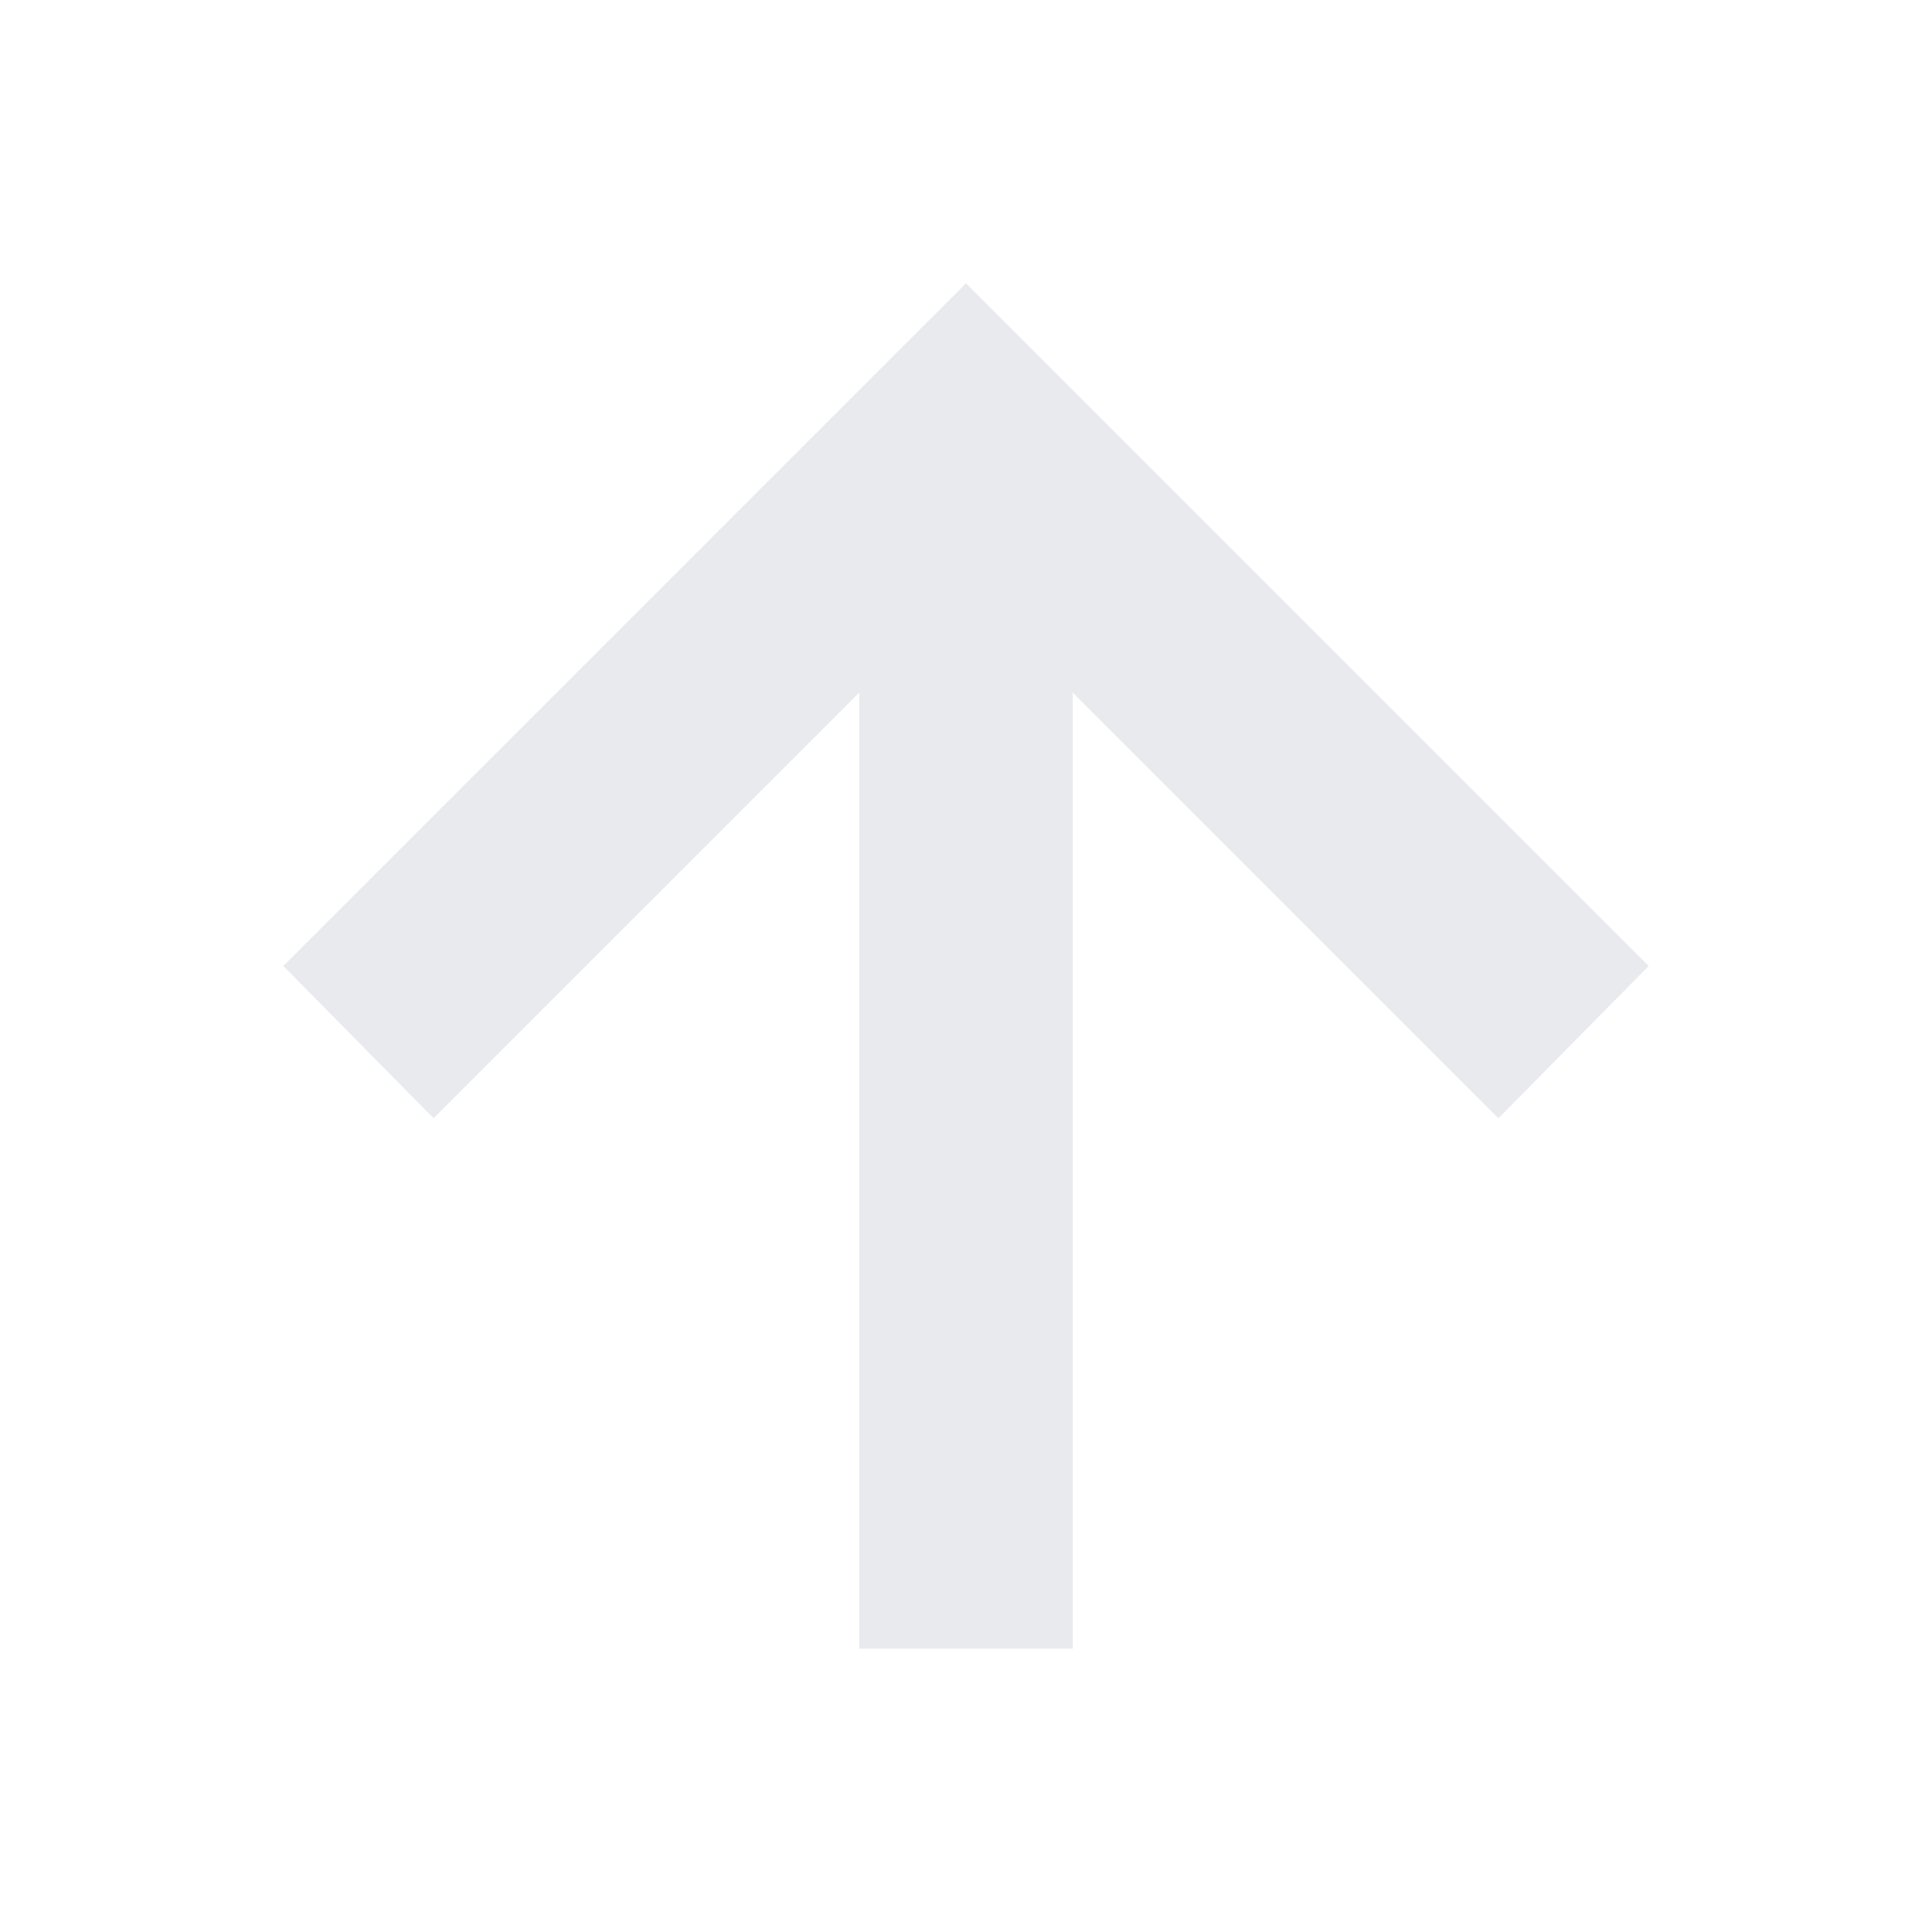
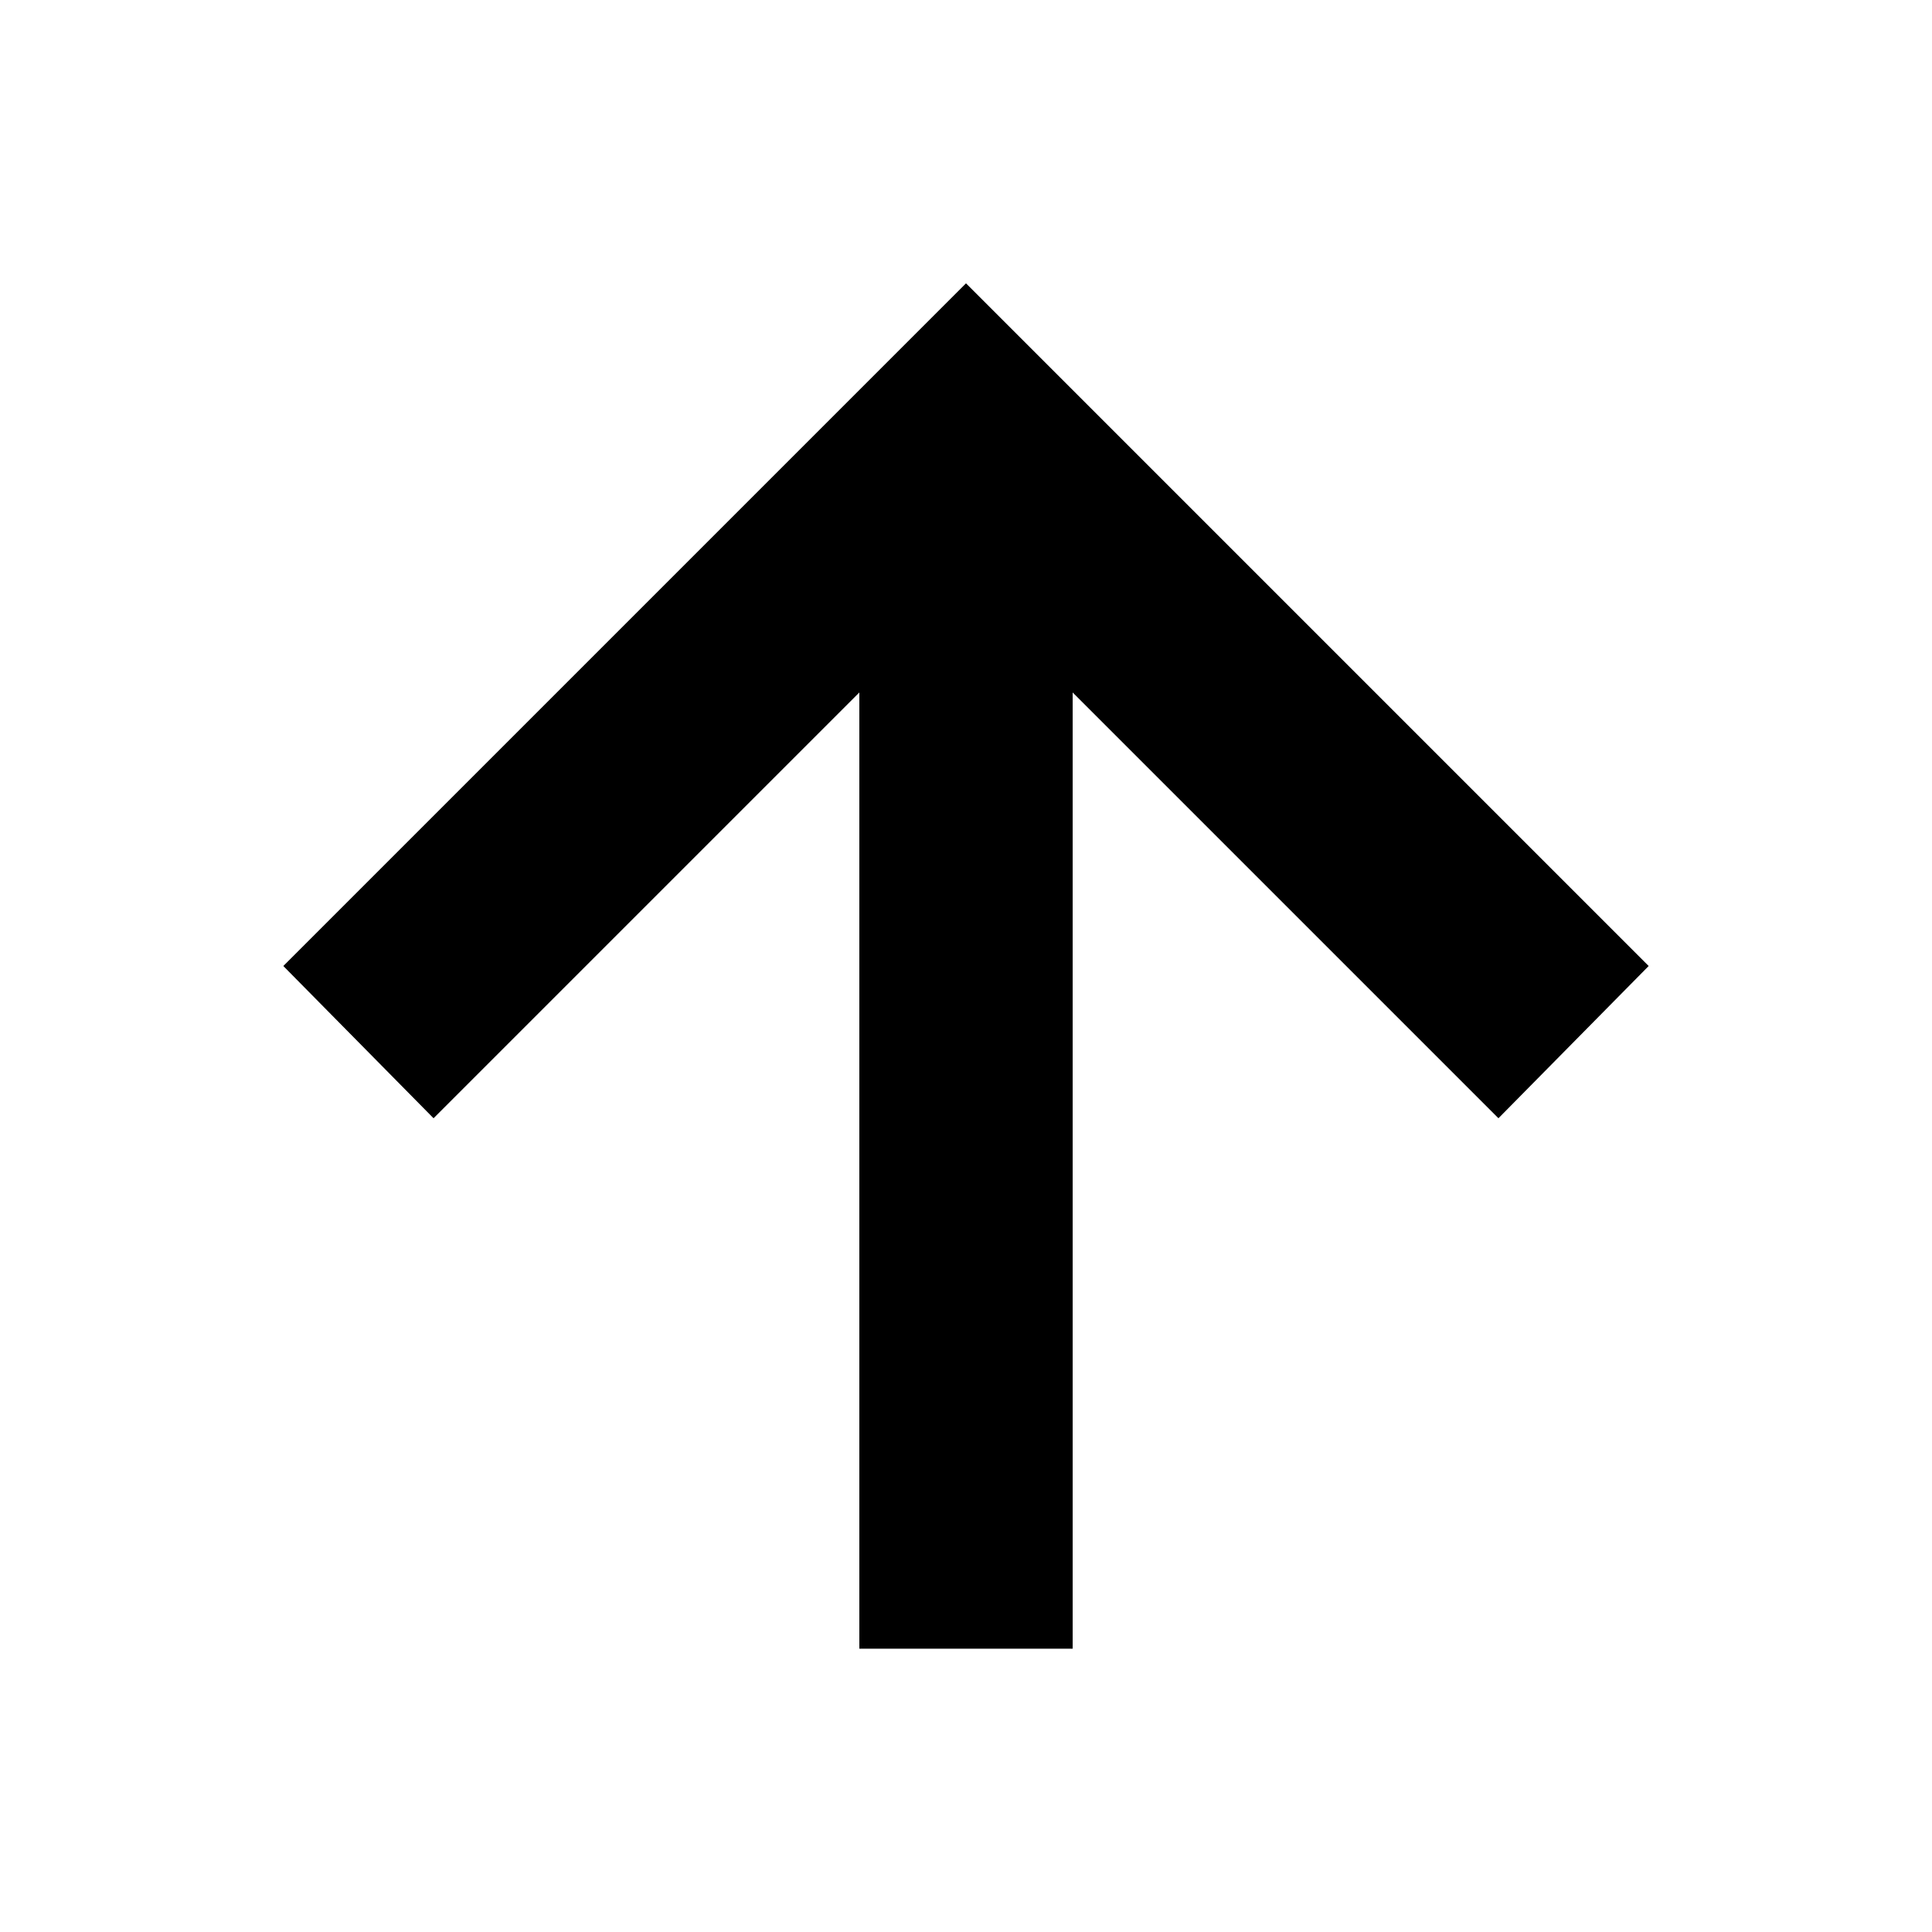
- <svg xmlns="http://www.w3.org/2000/svg" height="24px" viewBox="0 -960 960 960" width="24px" fill="#e8eaed">
+ <svg xmlns="http://www.w3.org/2000/svg" height="24px" viewBox="0 -960 960 960" width="24px" fill="#000000">
  <path d="M427-140.78v-475.13L215.43-404.35 140.78-480 480-819.22 819.22-480l-74.65 75.65L533-615.91v475.13H427Z" />
</svg>
